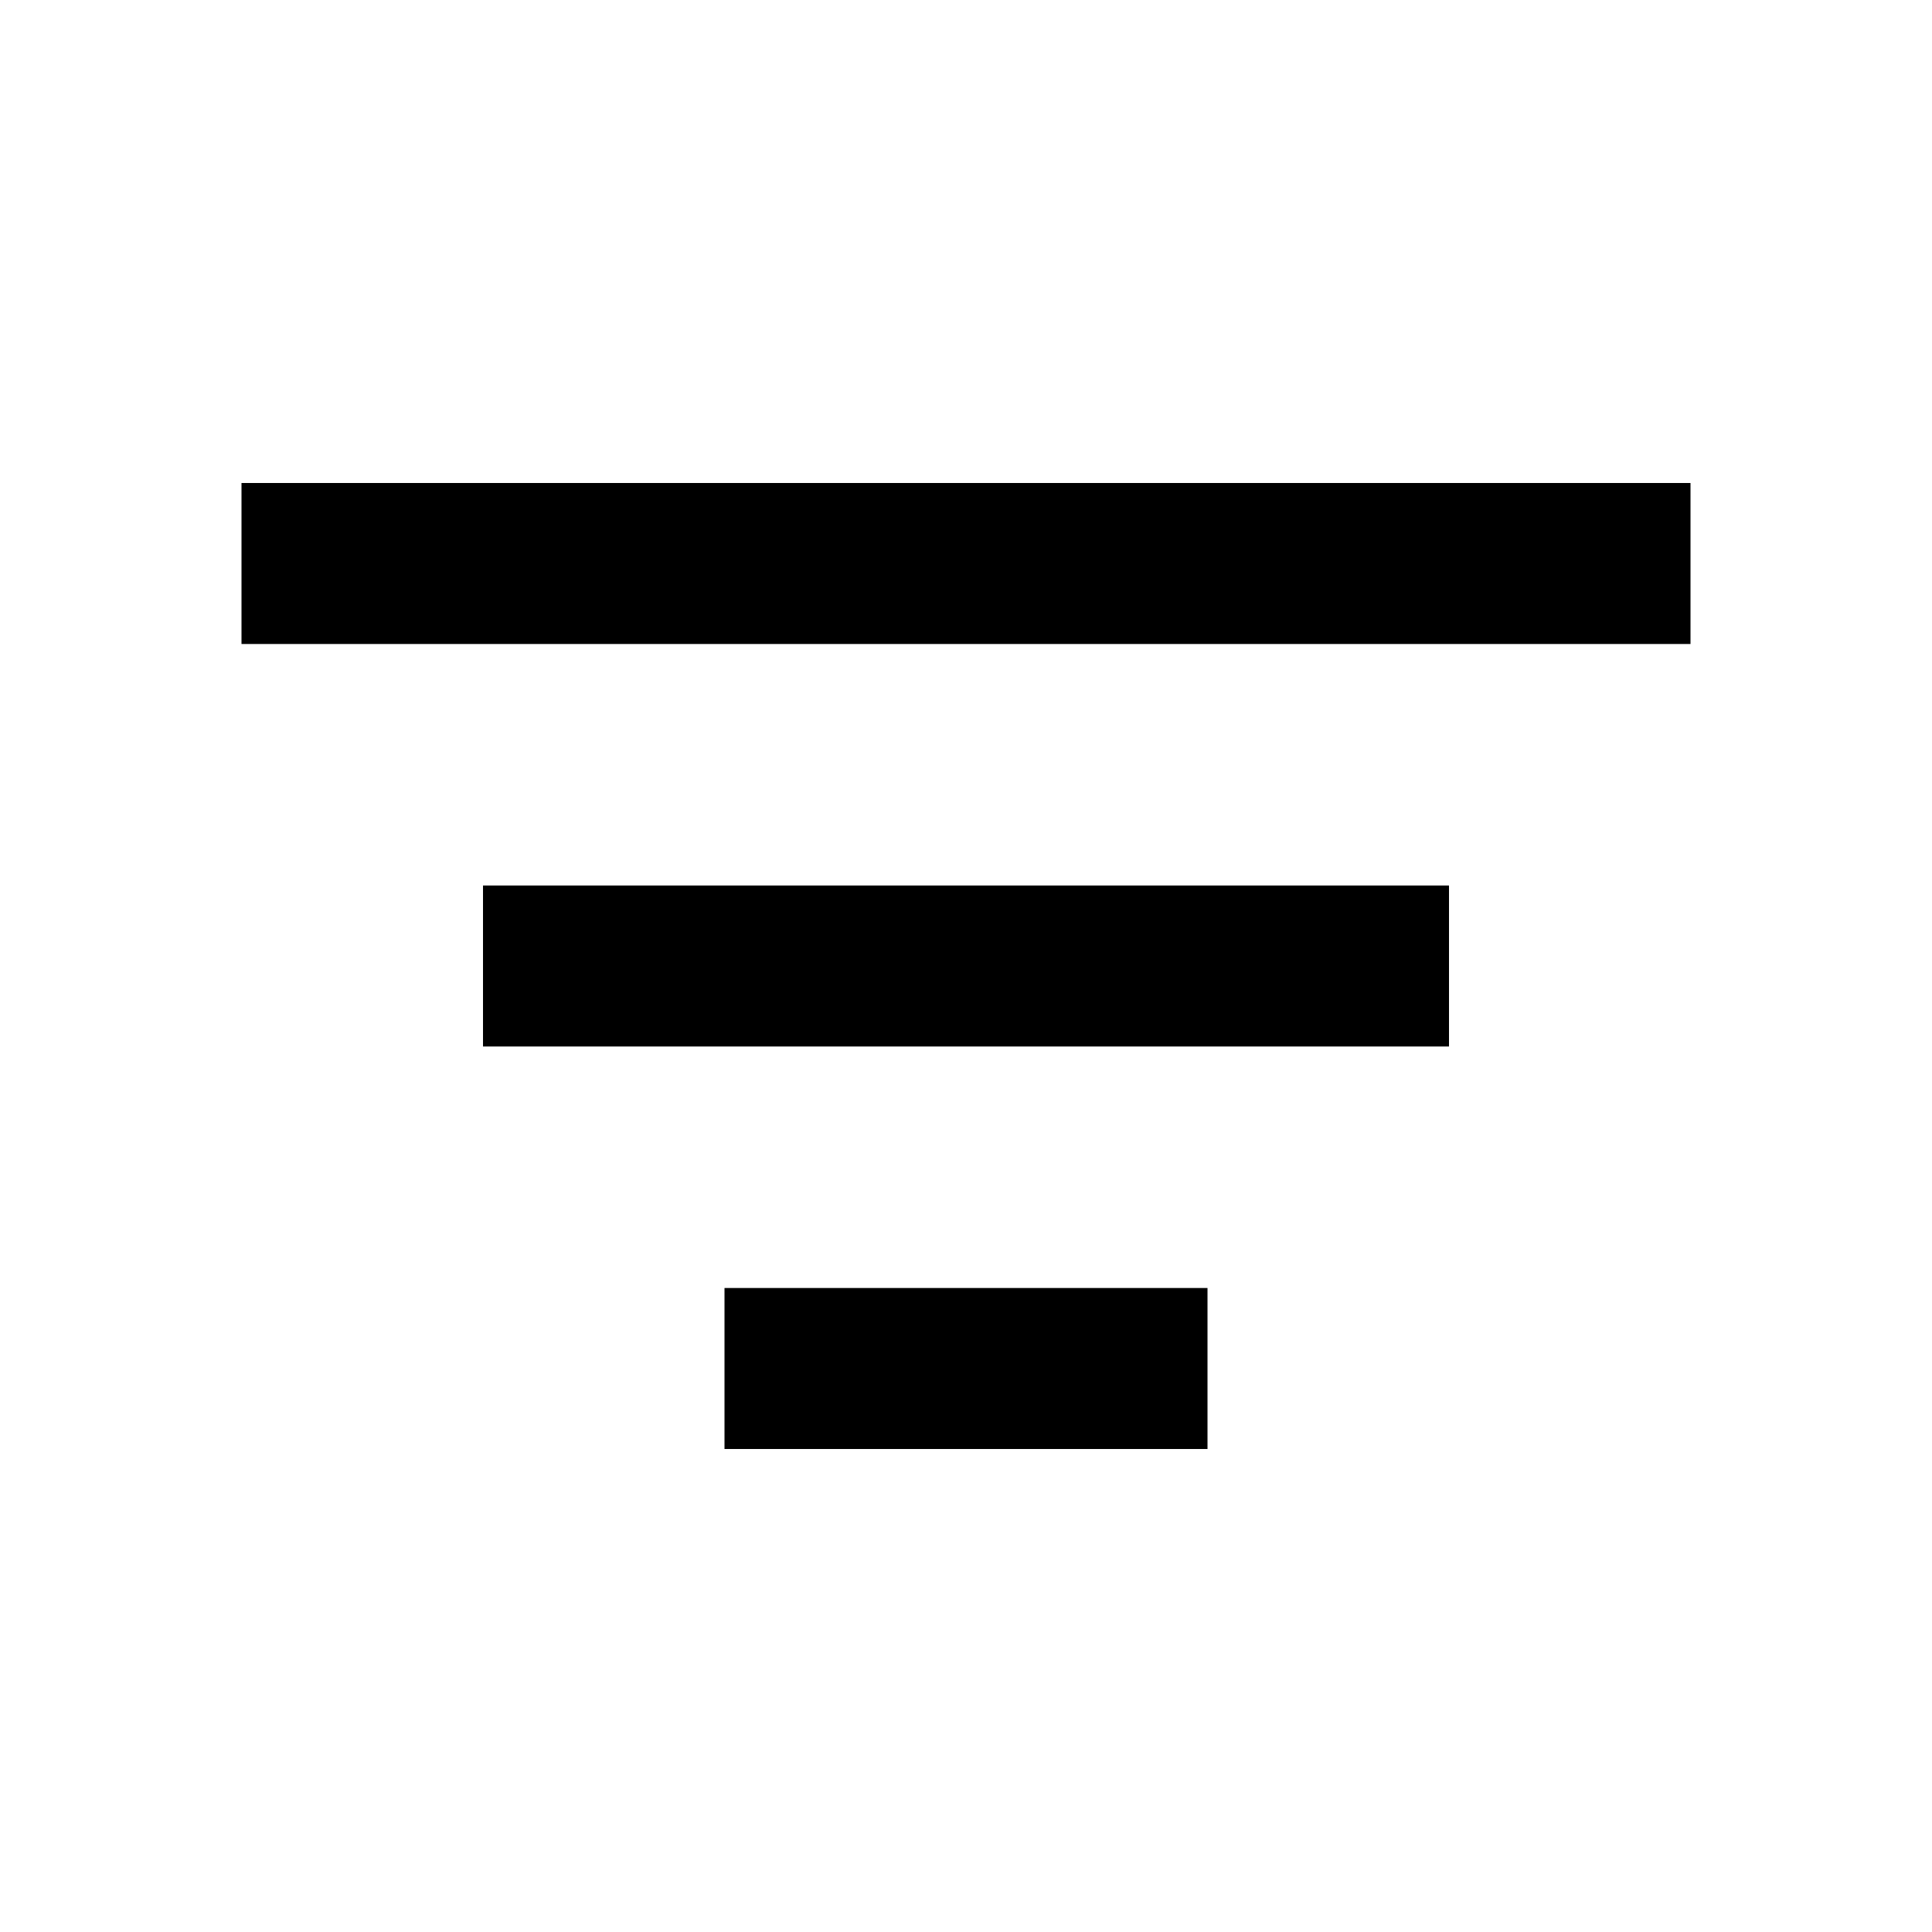
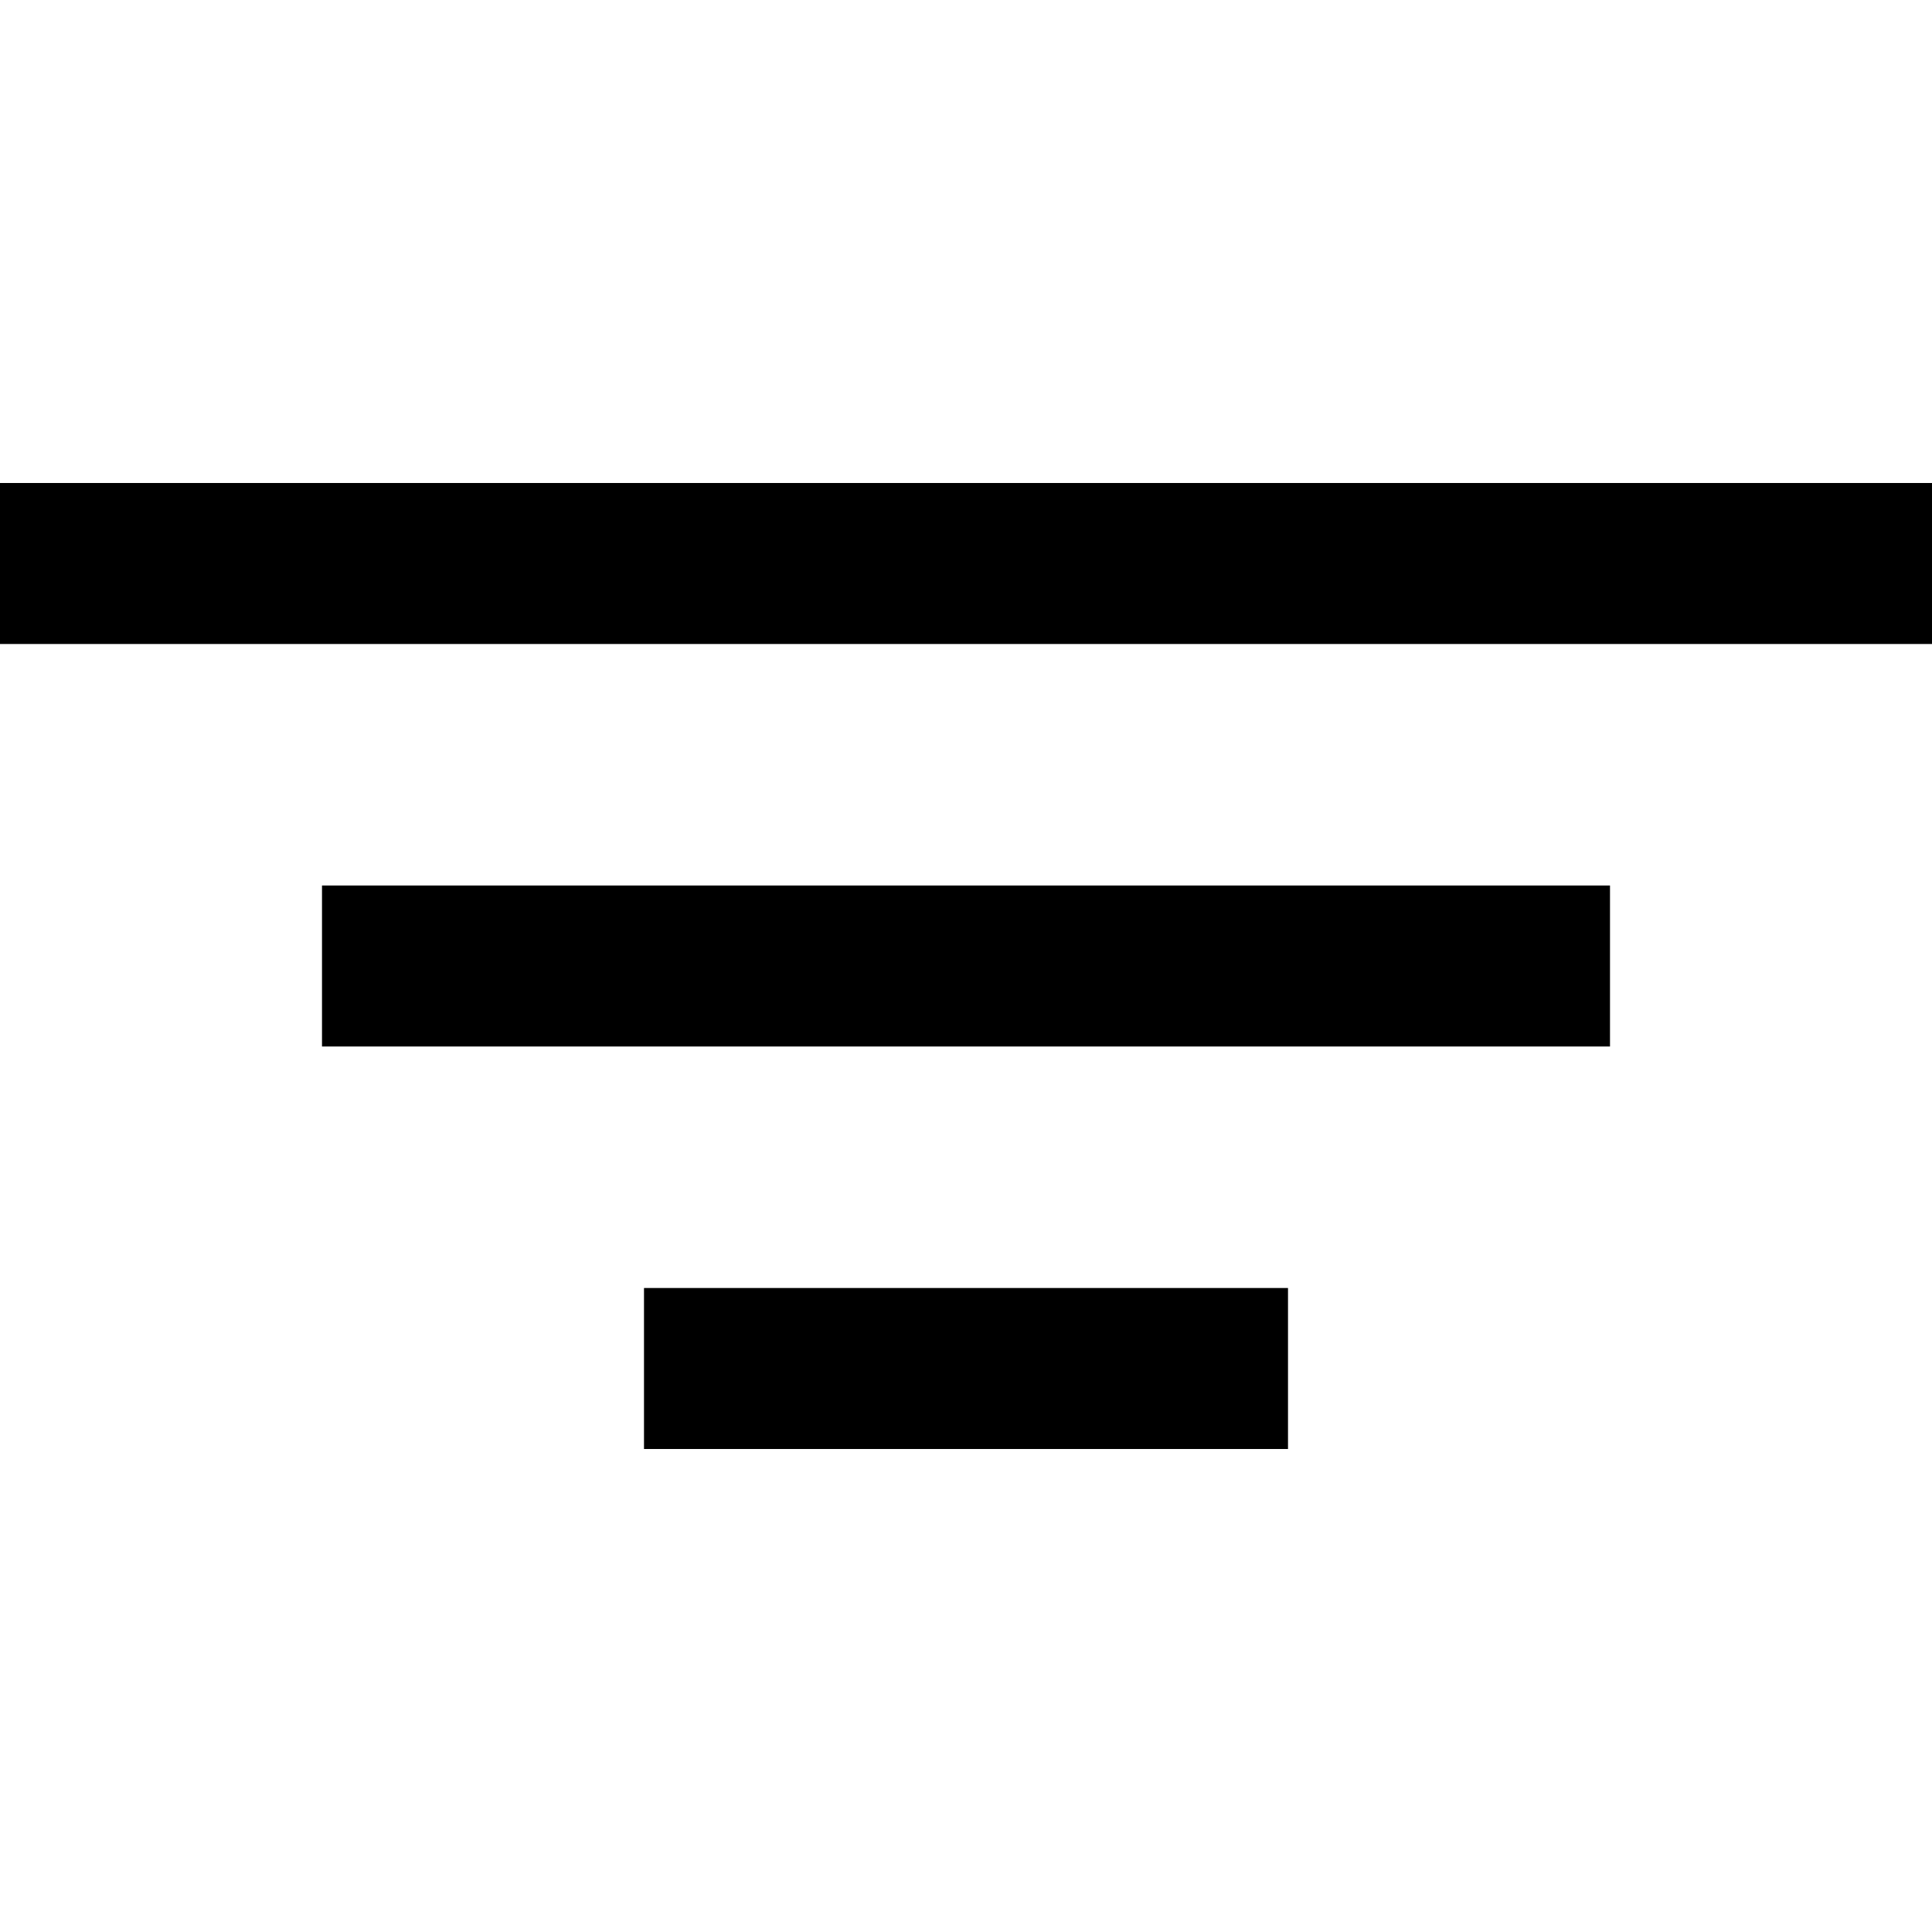
- <svg xmlns="http://www.w3.org/2000/svg" width="100%" height="100%" viewBox="0 0 24 24" fill="currentColor" stroke="none">
-   <rect x="3" y="6" width="18" height="2" />
-   <rect x="6" y="11" width="12" height="2" />
-   <rect x="9" y="16" width="6" height="2" />
+ <svg xmlns="http://www.w3.org/2000/svg" width="100%" height="100%" viewBox="0 -4.5 18 18" fill="currentColor">
+   <path d="M18 0H0V1.5H18V0Z" />
+   <path d="M15 3.75H3V5.25H15V3.75Z" />
+   <path d="M12 7.5H6V9H12V7.5Z" />
</svg>
